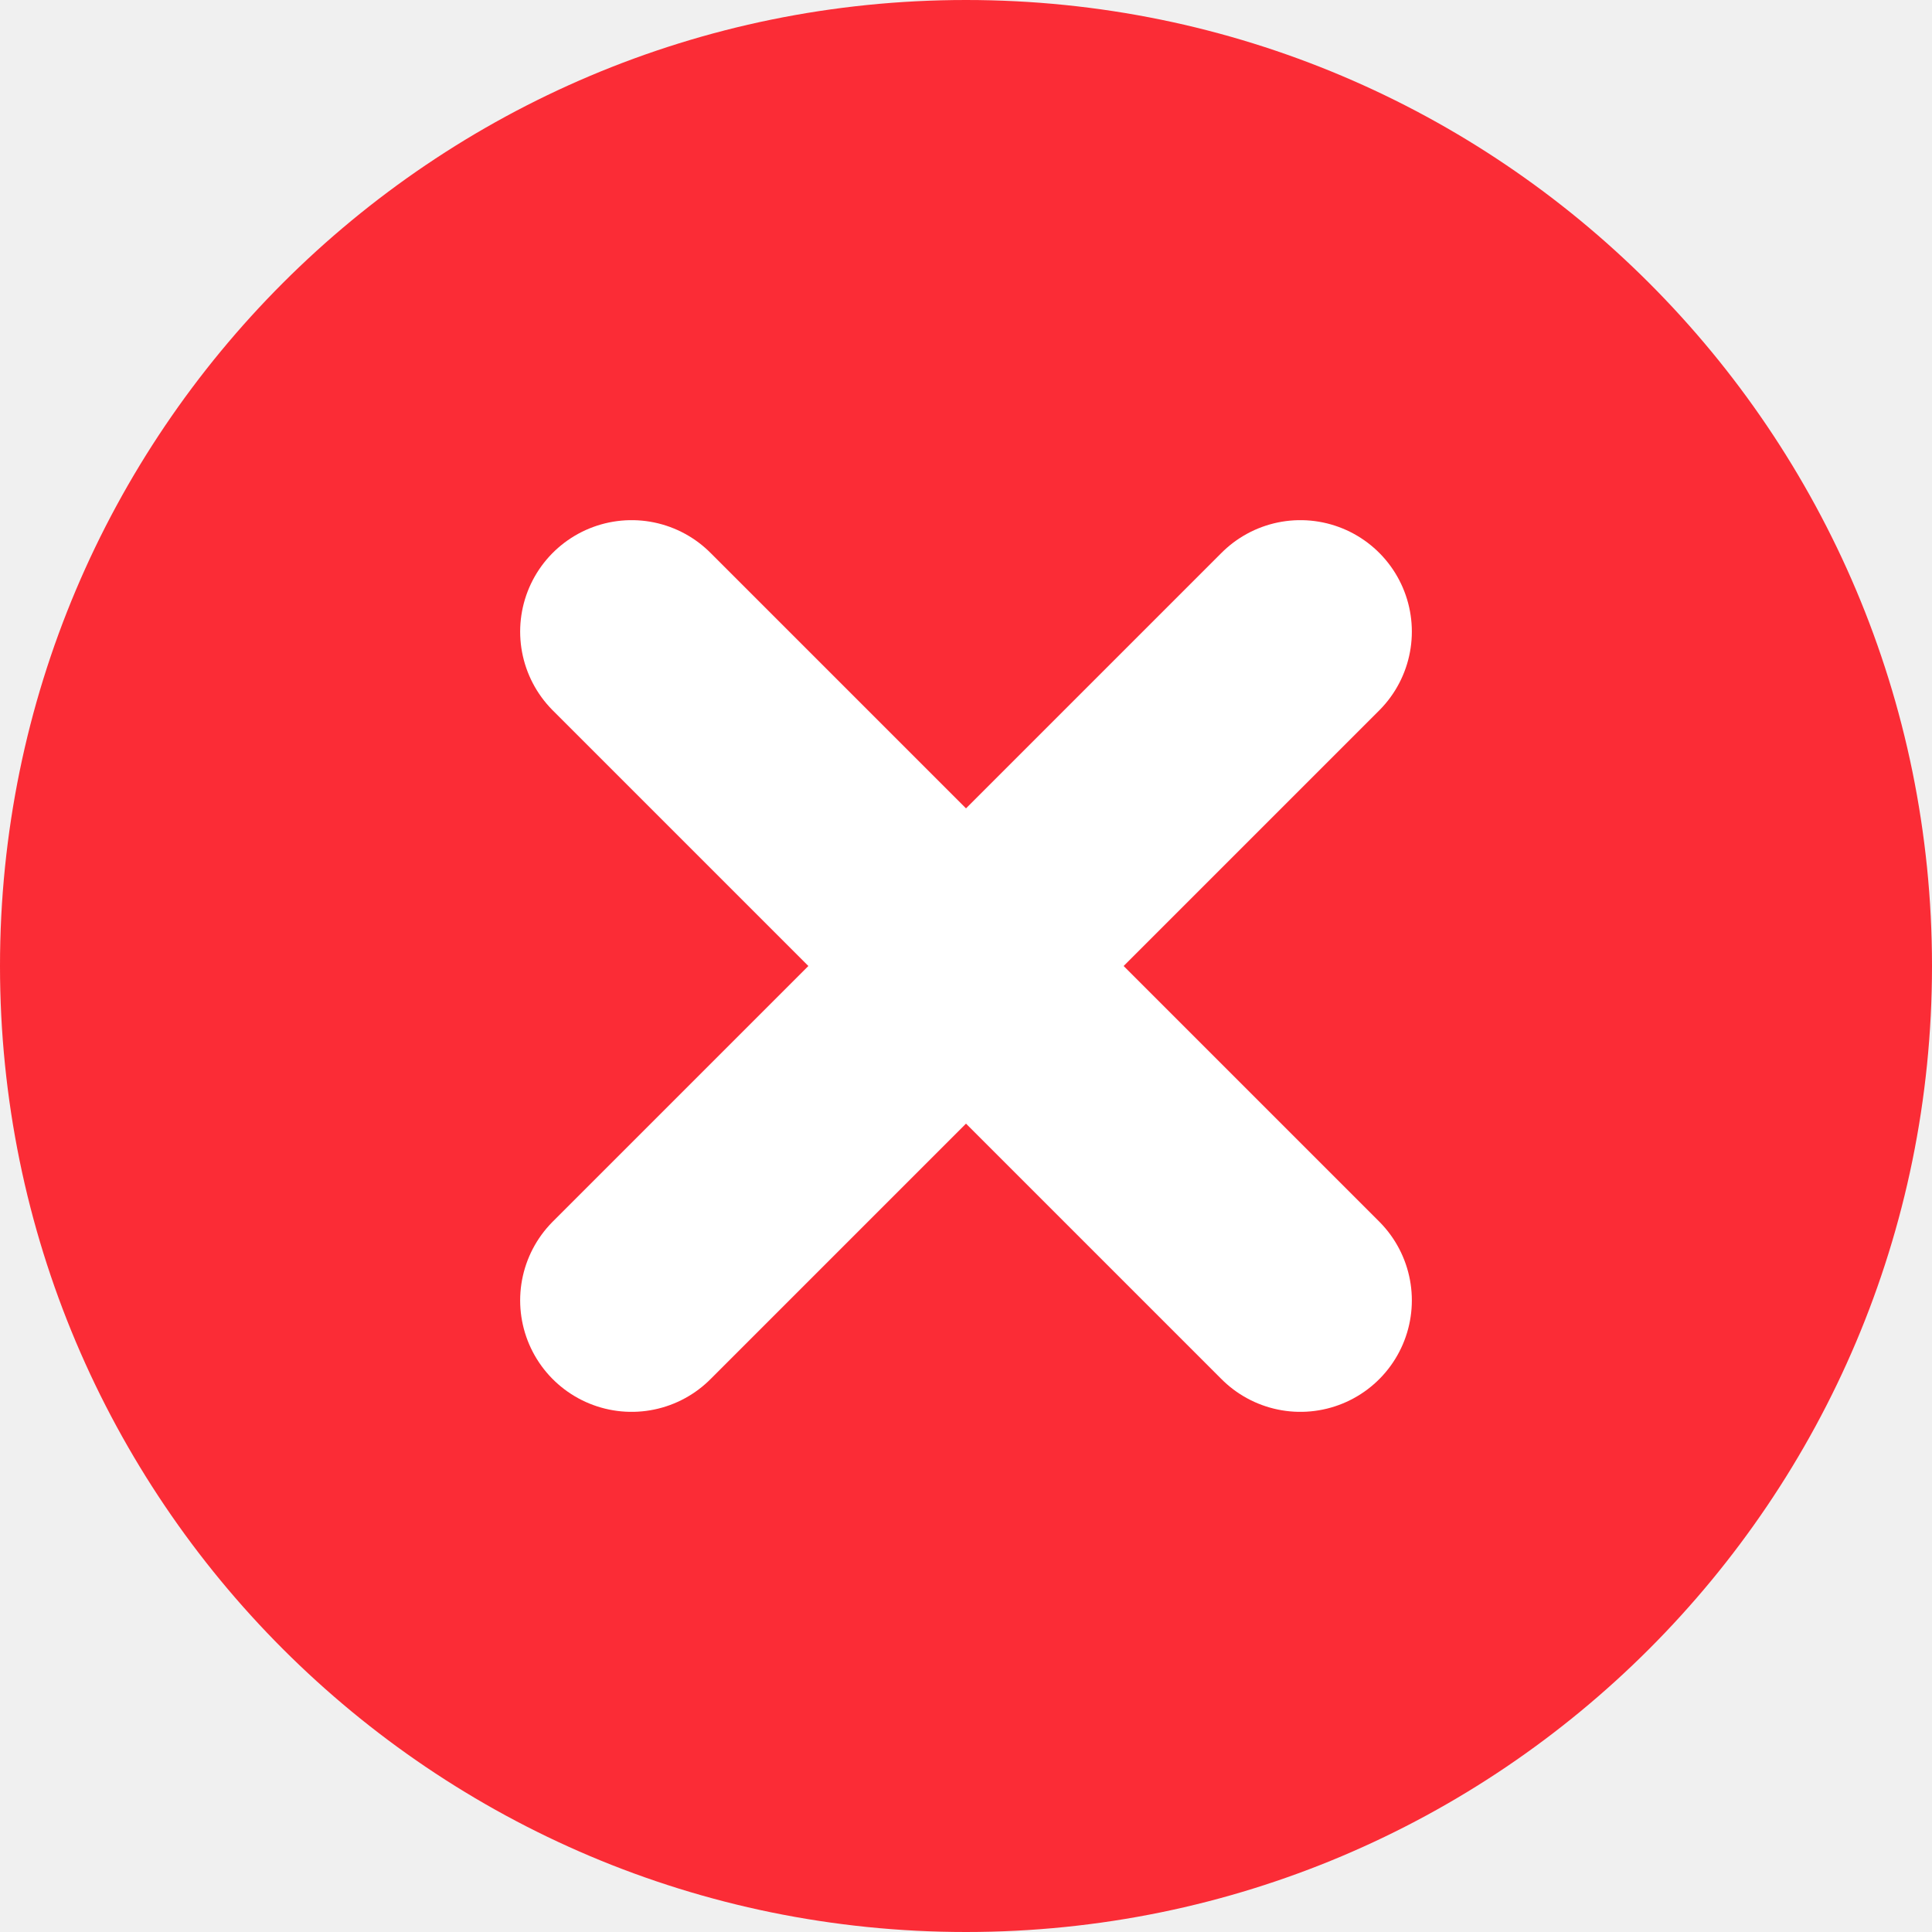
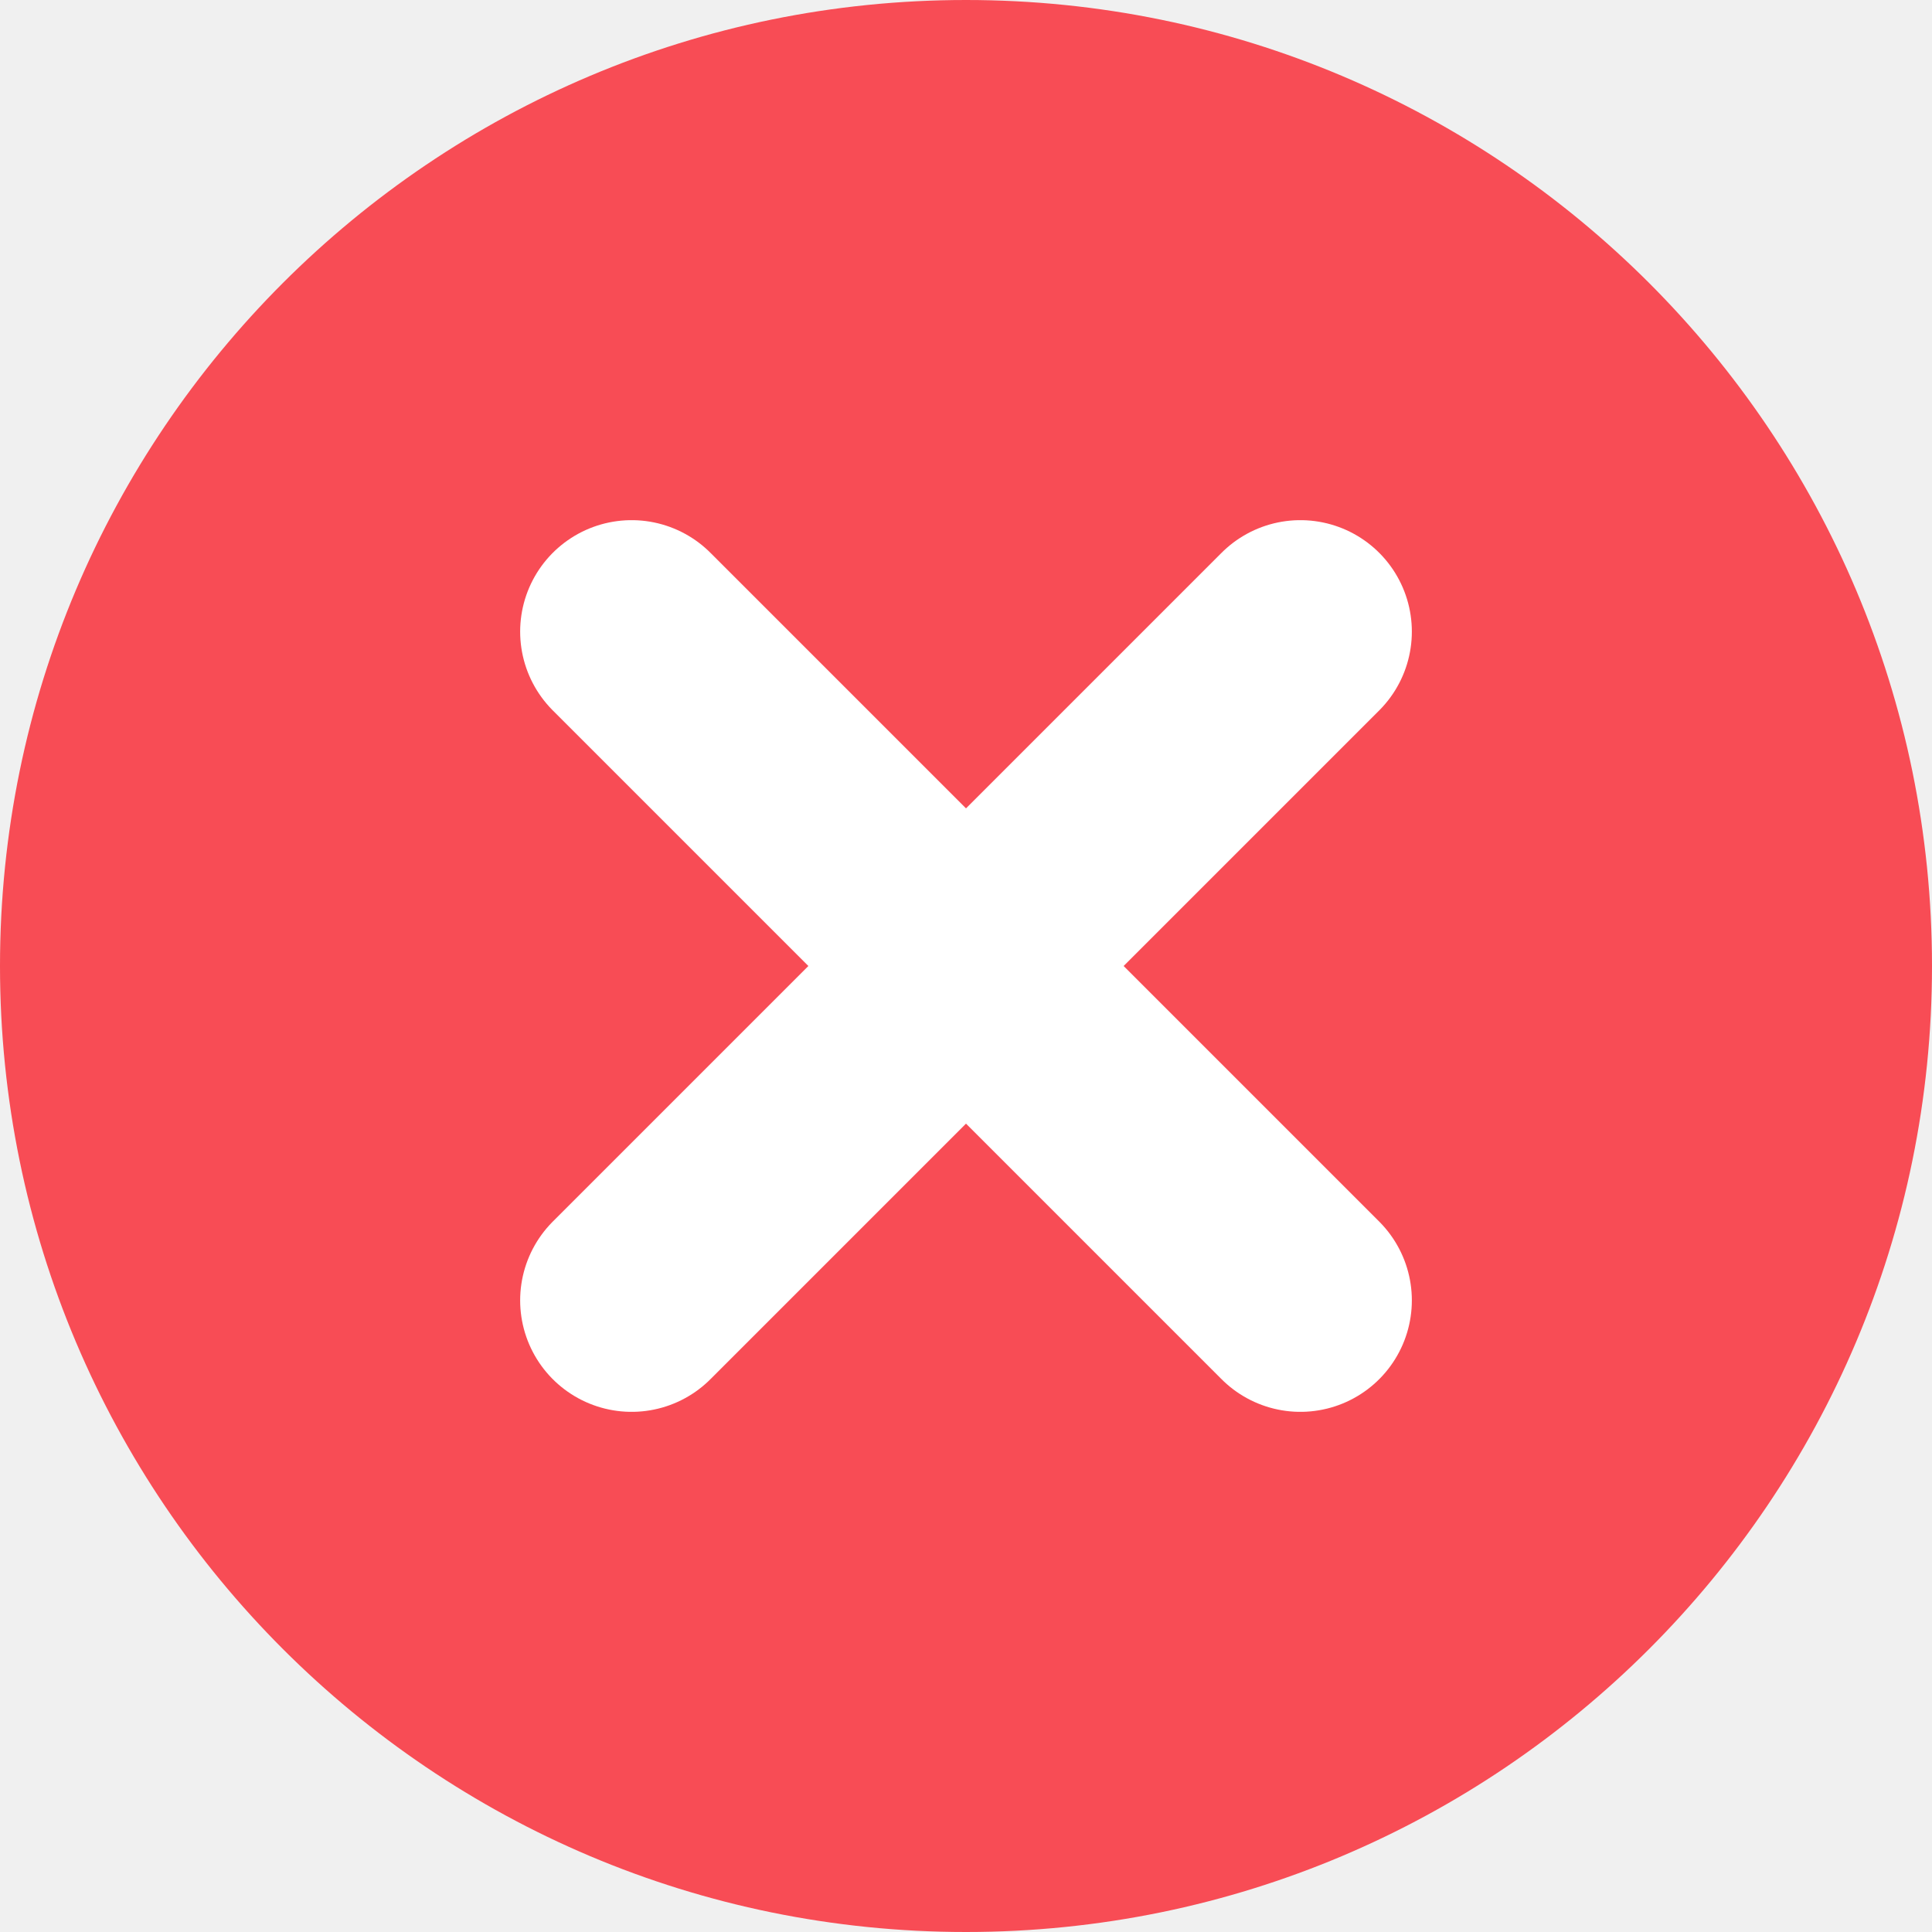
<svg xmlns="http://www.w3.org/2000/svg" width="26" height="26" viewBox="0 0 26 26" fill="none">
-   <circle cx="13" cy="13" r="13" fill="#FB2C36" />
+   <circle cx="13" cy="13" r="13" fill="#f84c55" />
  <path d="M8.5 17.5L17.5 8.5" stroke="white" stroke-width="3" stroke-linecap="round" stroke-linejoin="round" />
  <path d="M17.5 17.5L8.5 8.5" stroke="white" stroke-width="3" stroke-linecap="round" stroke-linejoin="round" />
</svg>
